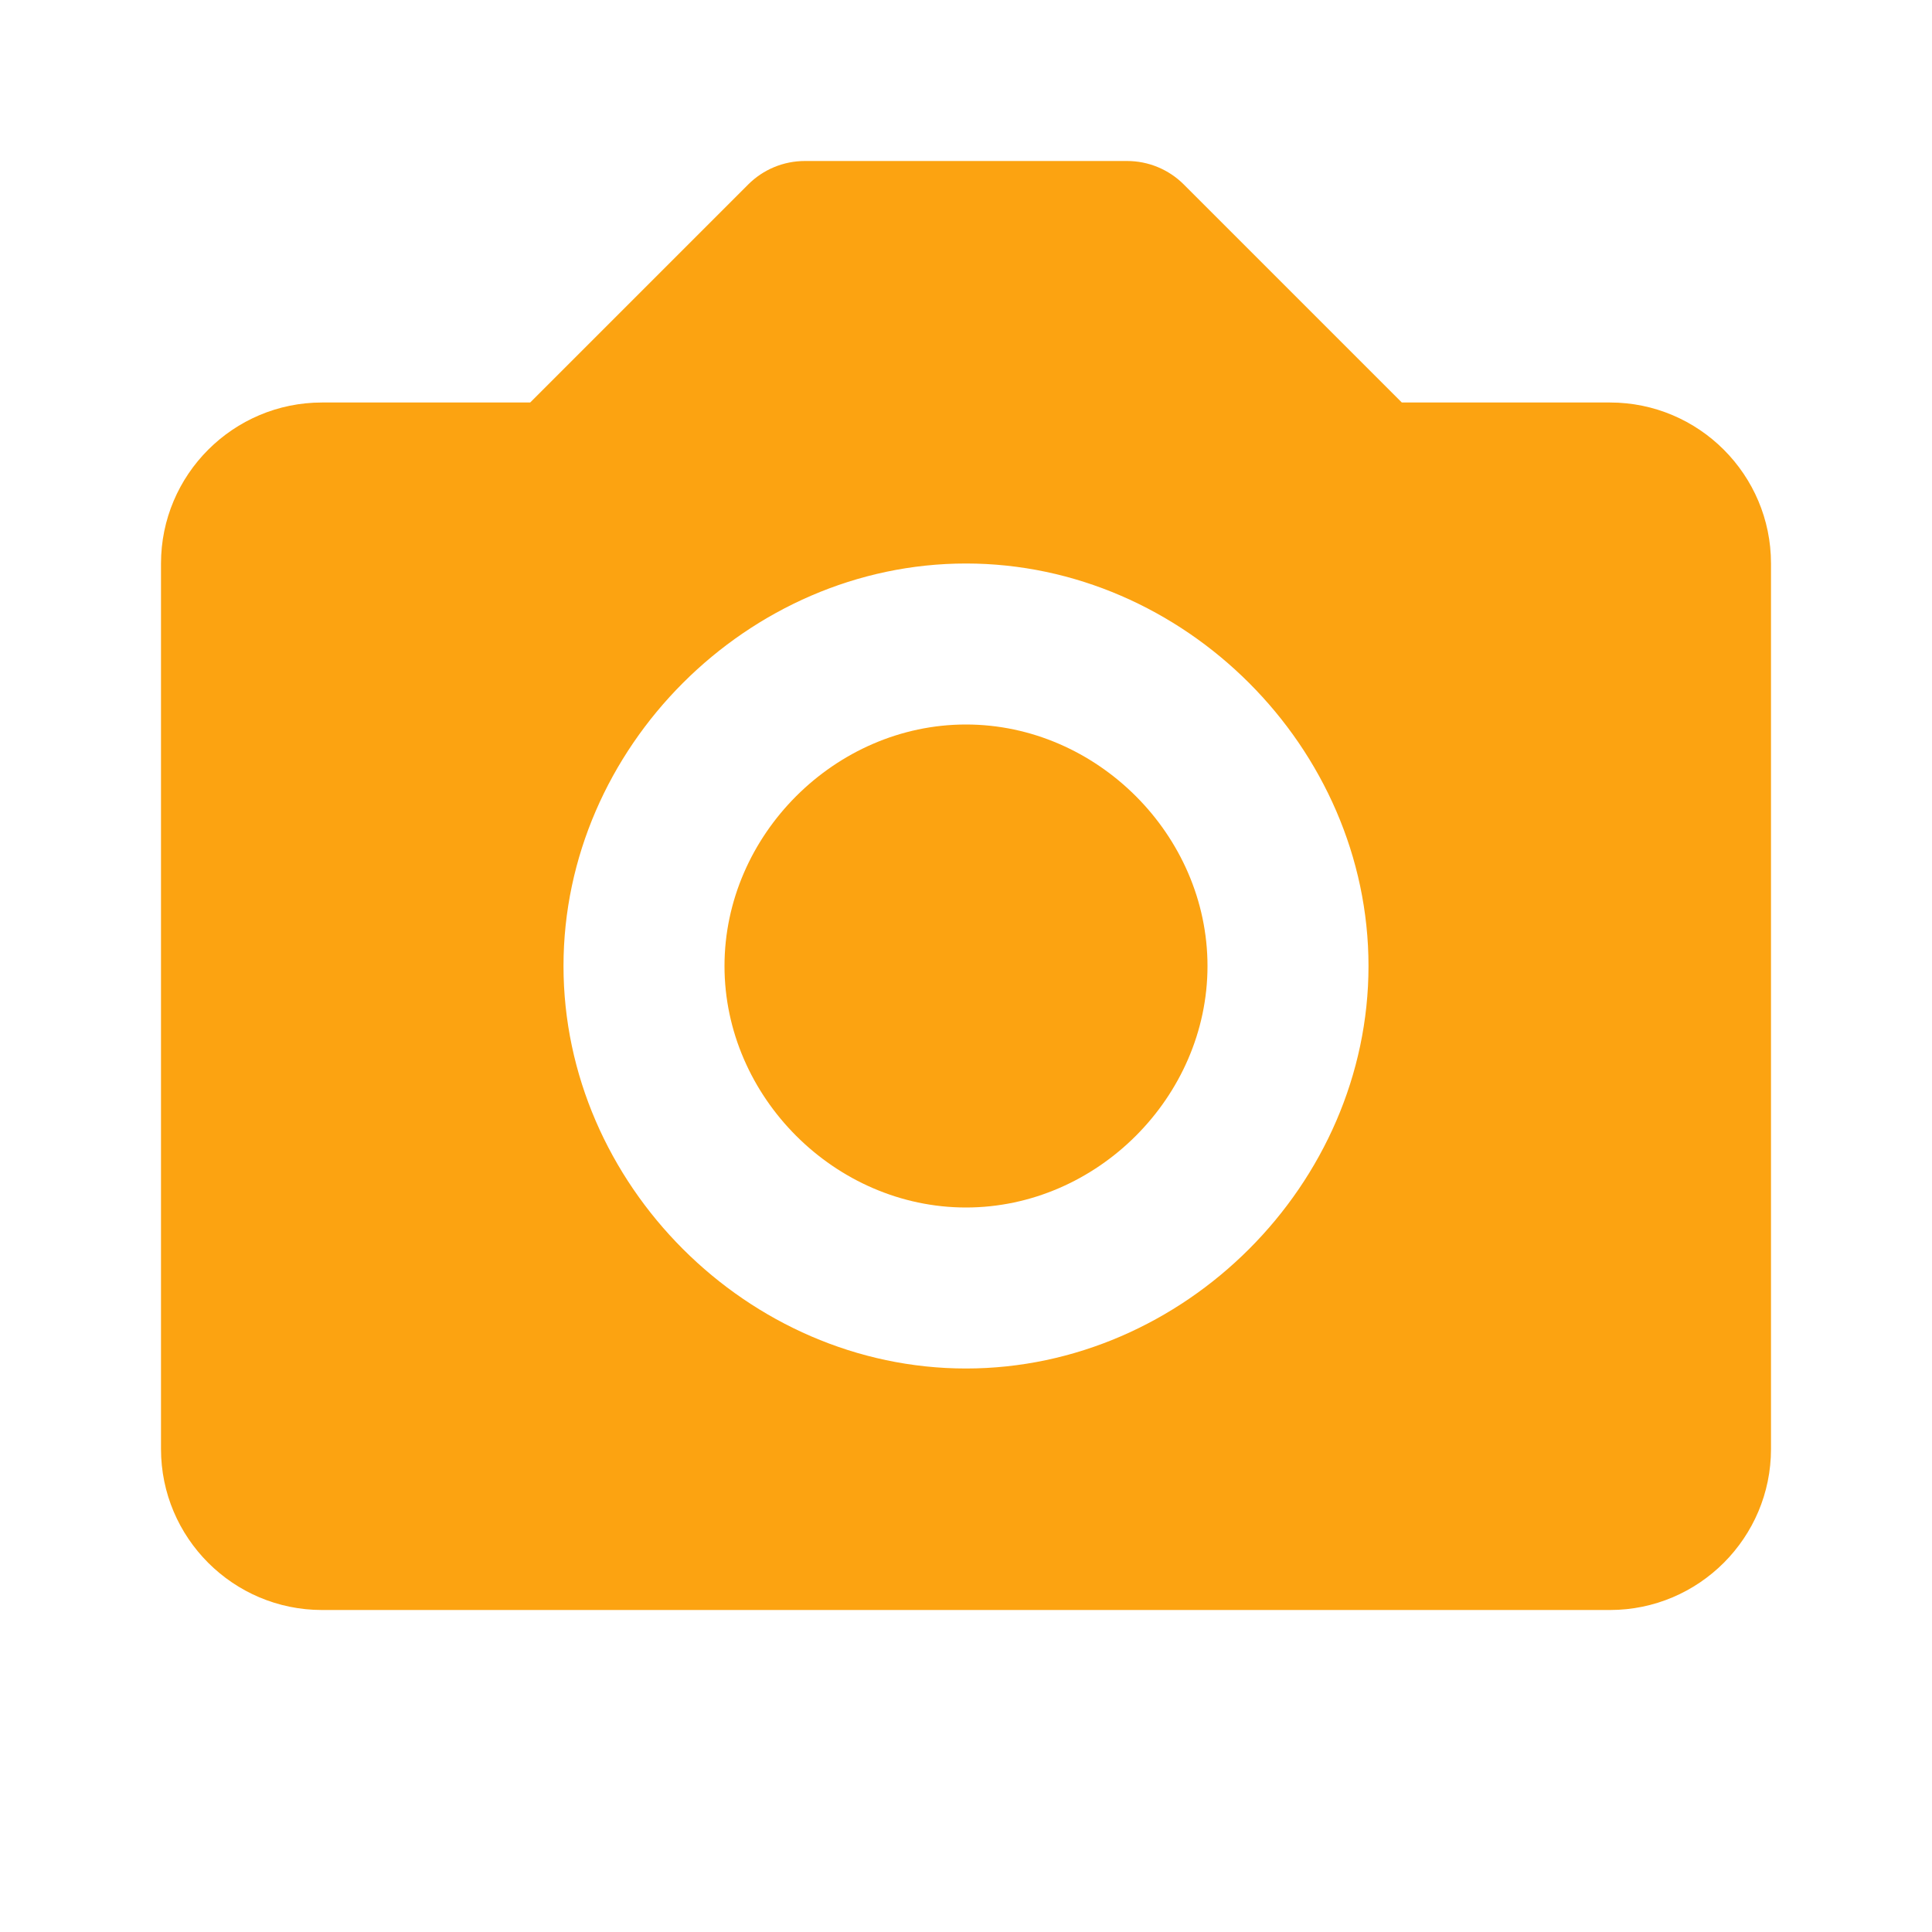
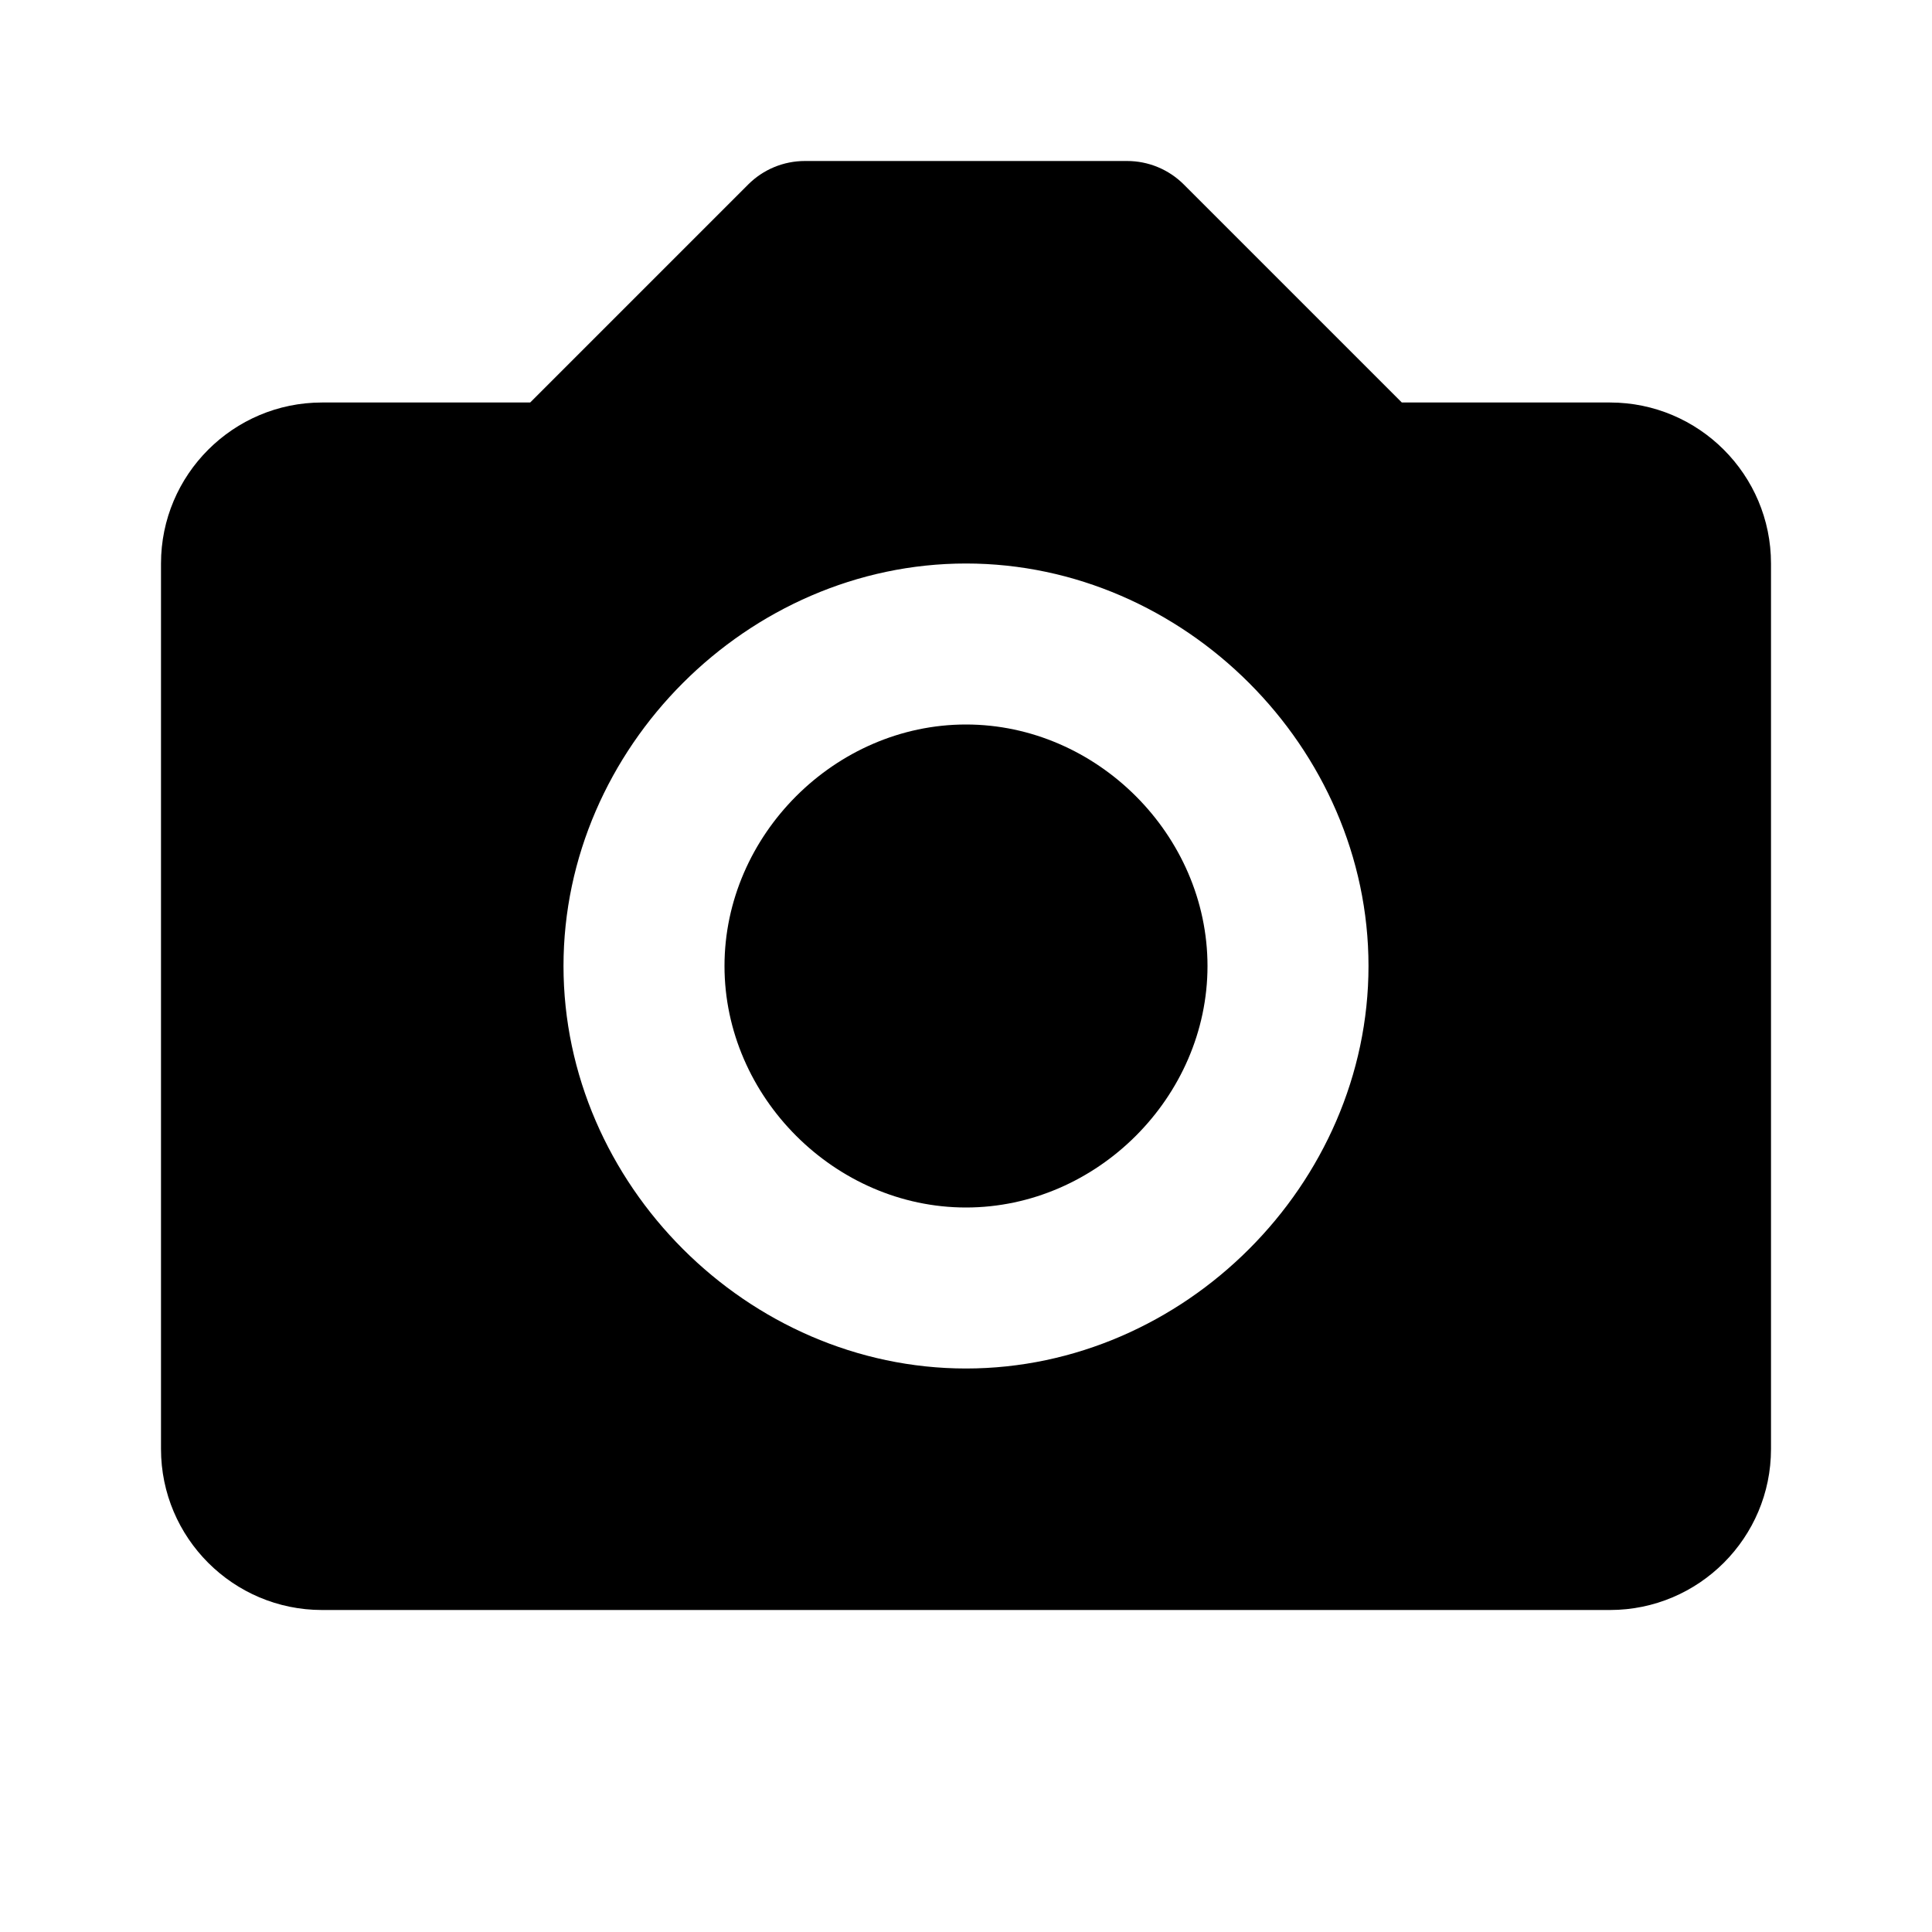
- <svg xmlns="http://www.w3.org/2000/svg" width="24" height="24" viewBox="0 0 24 24" style="fill: #FCA311;transform: ;msFilter:;">
+ <svg xmlns="http://www.w3.org/2000/svg" width="24" height="24" viewBox="0 0 24 24" style="fill: #000;transform: ;msFilter:;">
  <path d="M12 9c-1.626 0-3 1.374-3 3s1.374 3 3 3 3-1.374 3-3-1.374-3-3-3z" />
  <path d="M20 5h-2.586l-2.707-2.707A.996.996 0 0 0 14 2h-4a.996.996 0 0 0-.707.293L6.586 5H4c-1.103 0-2 .897-2 2v11c0 1.103.897 2 2 2h16c1.103 0 2-.897 2-2V7c0-1.103-.897-2-2-2zm-8 12c-2.71 0-5-2.29-5-5s2.29-5 5-5 5 2.29 5 5-2.29 5-5 5z" />
</svg>
